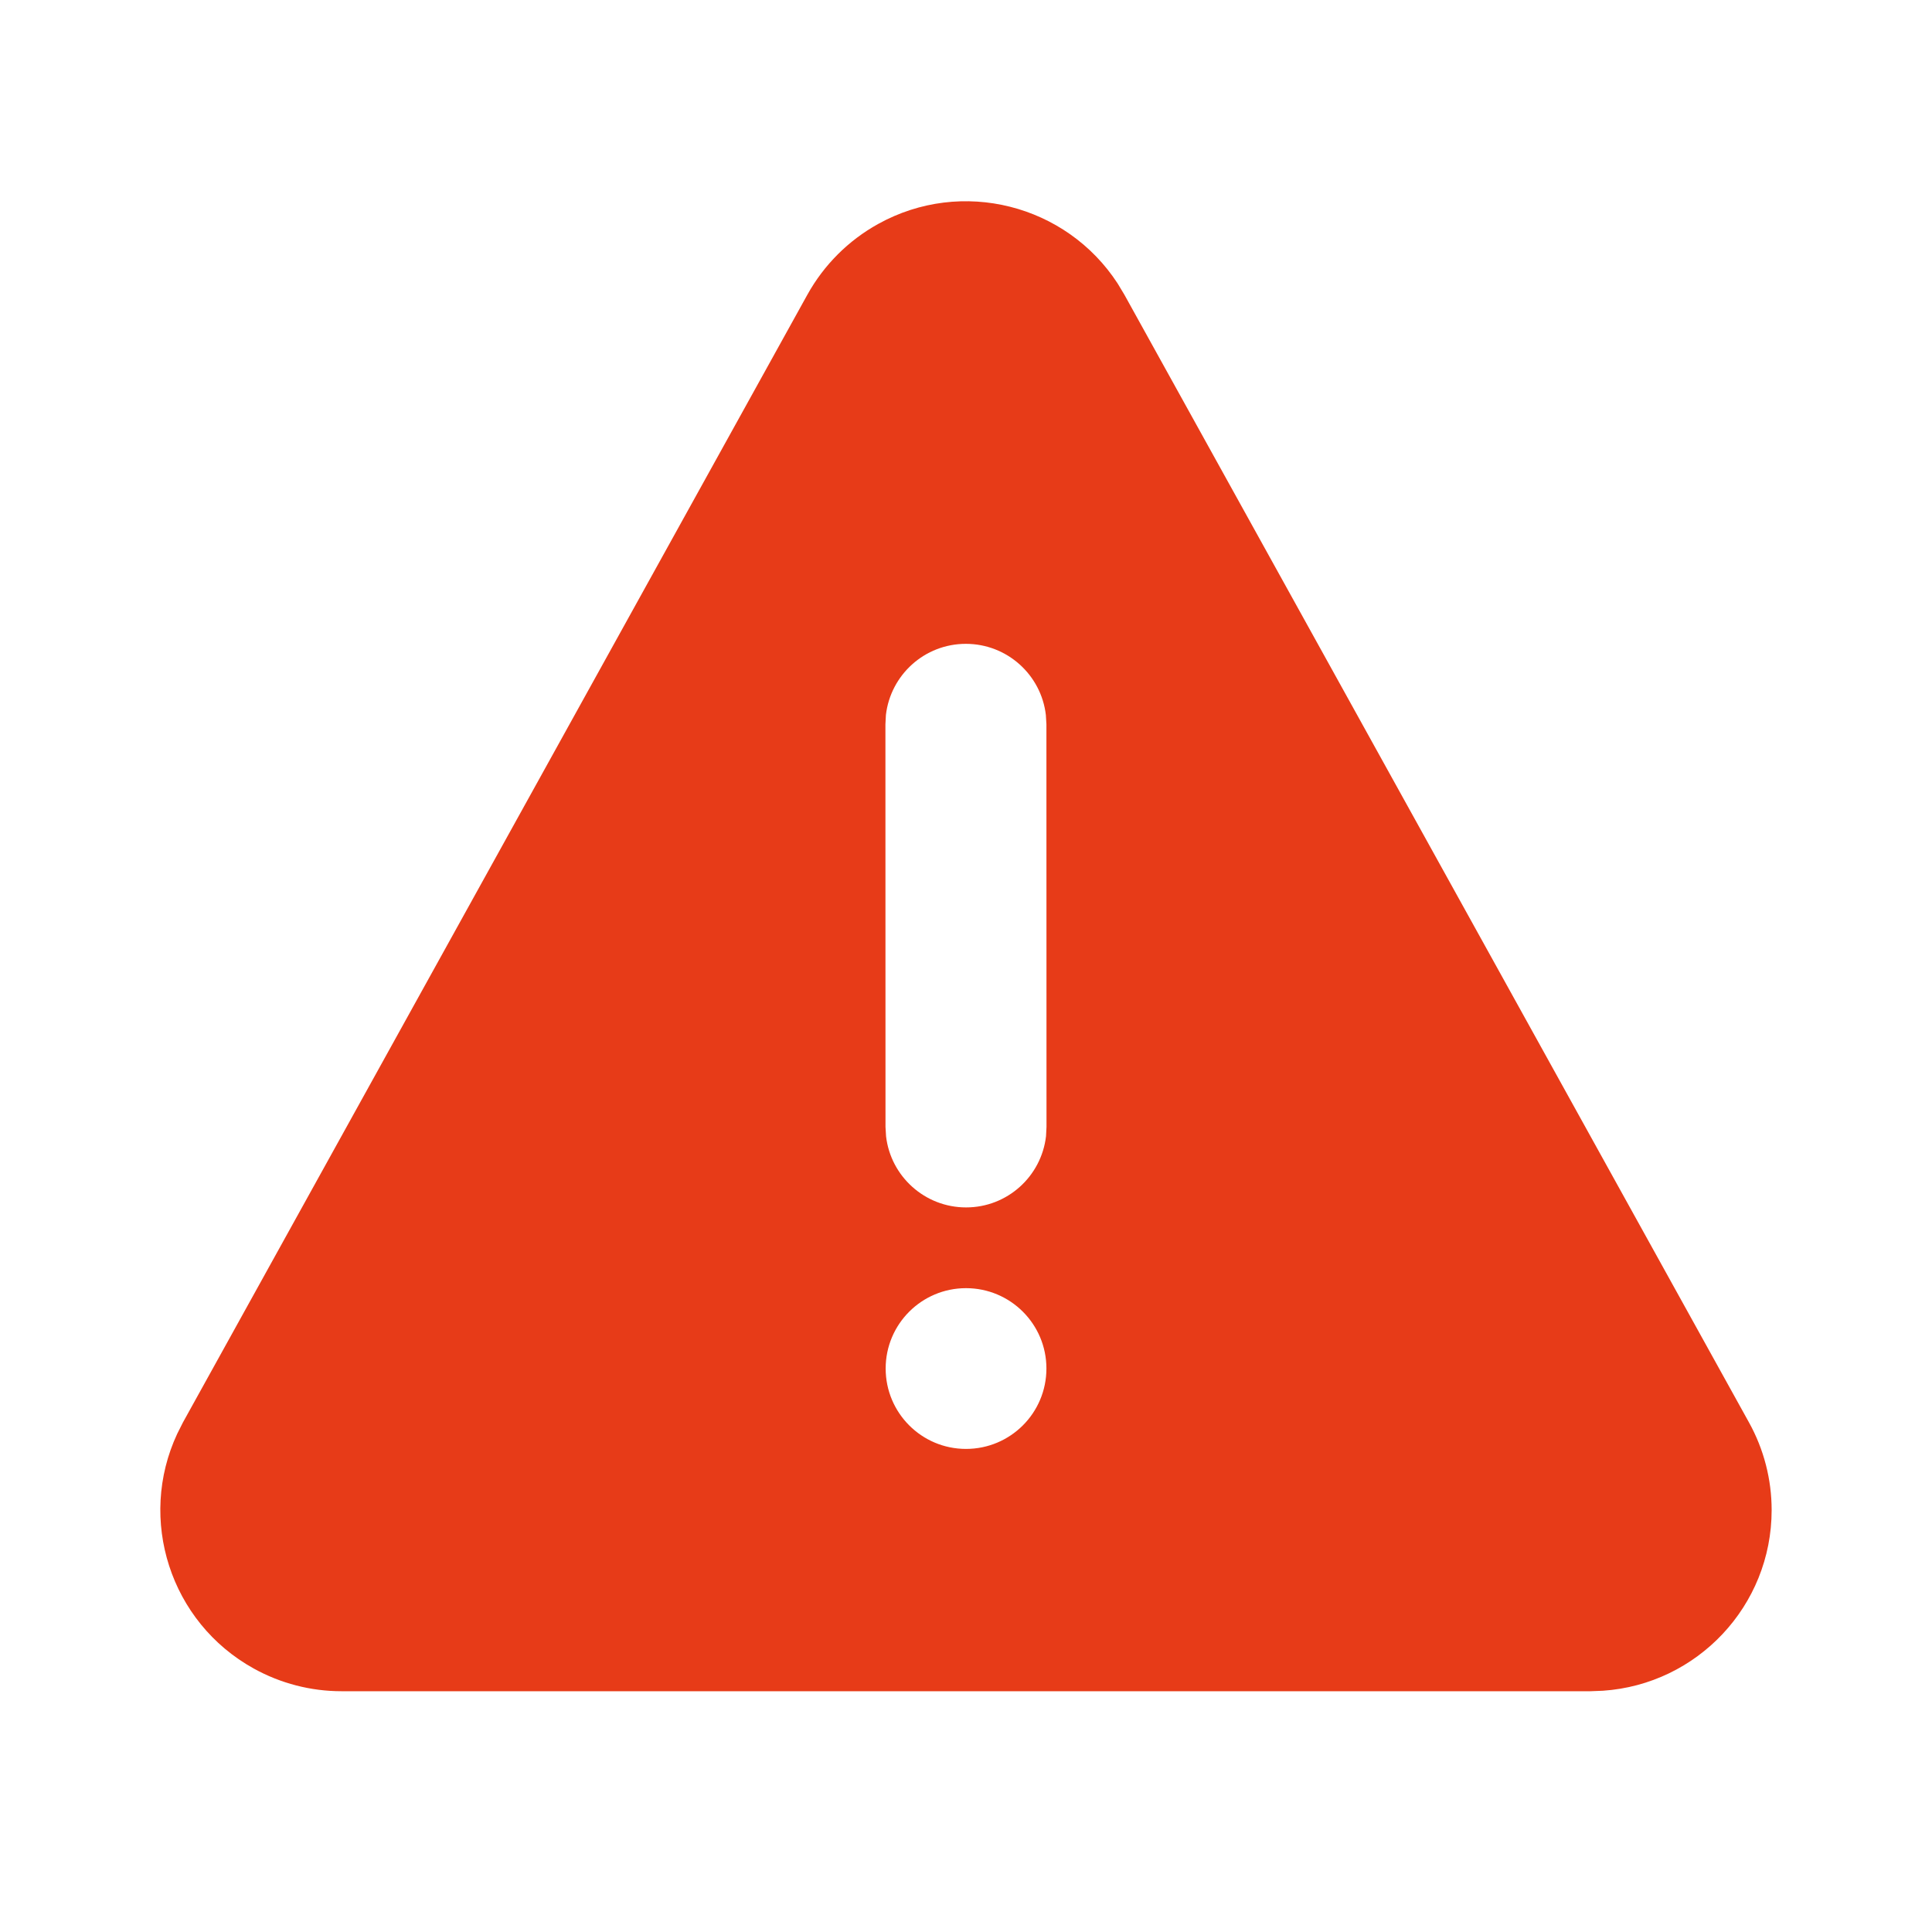
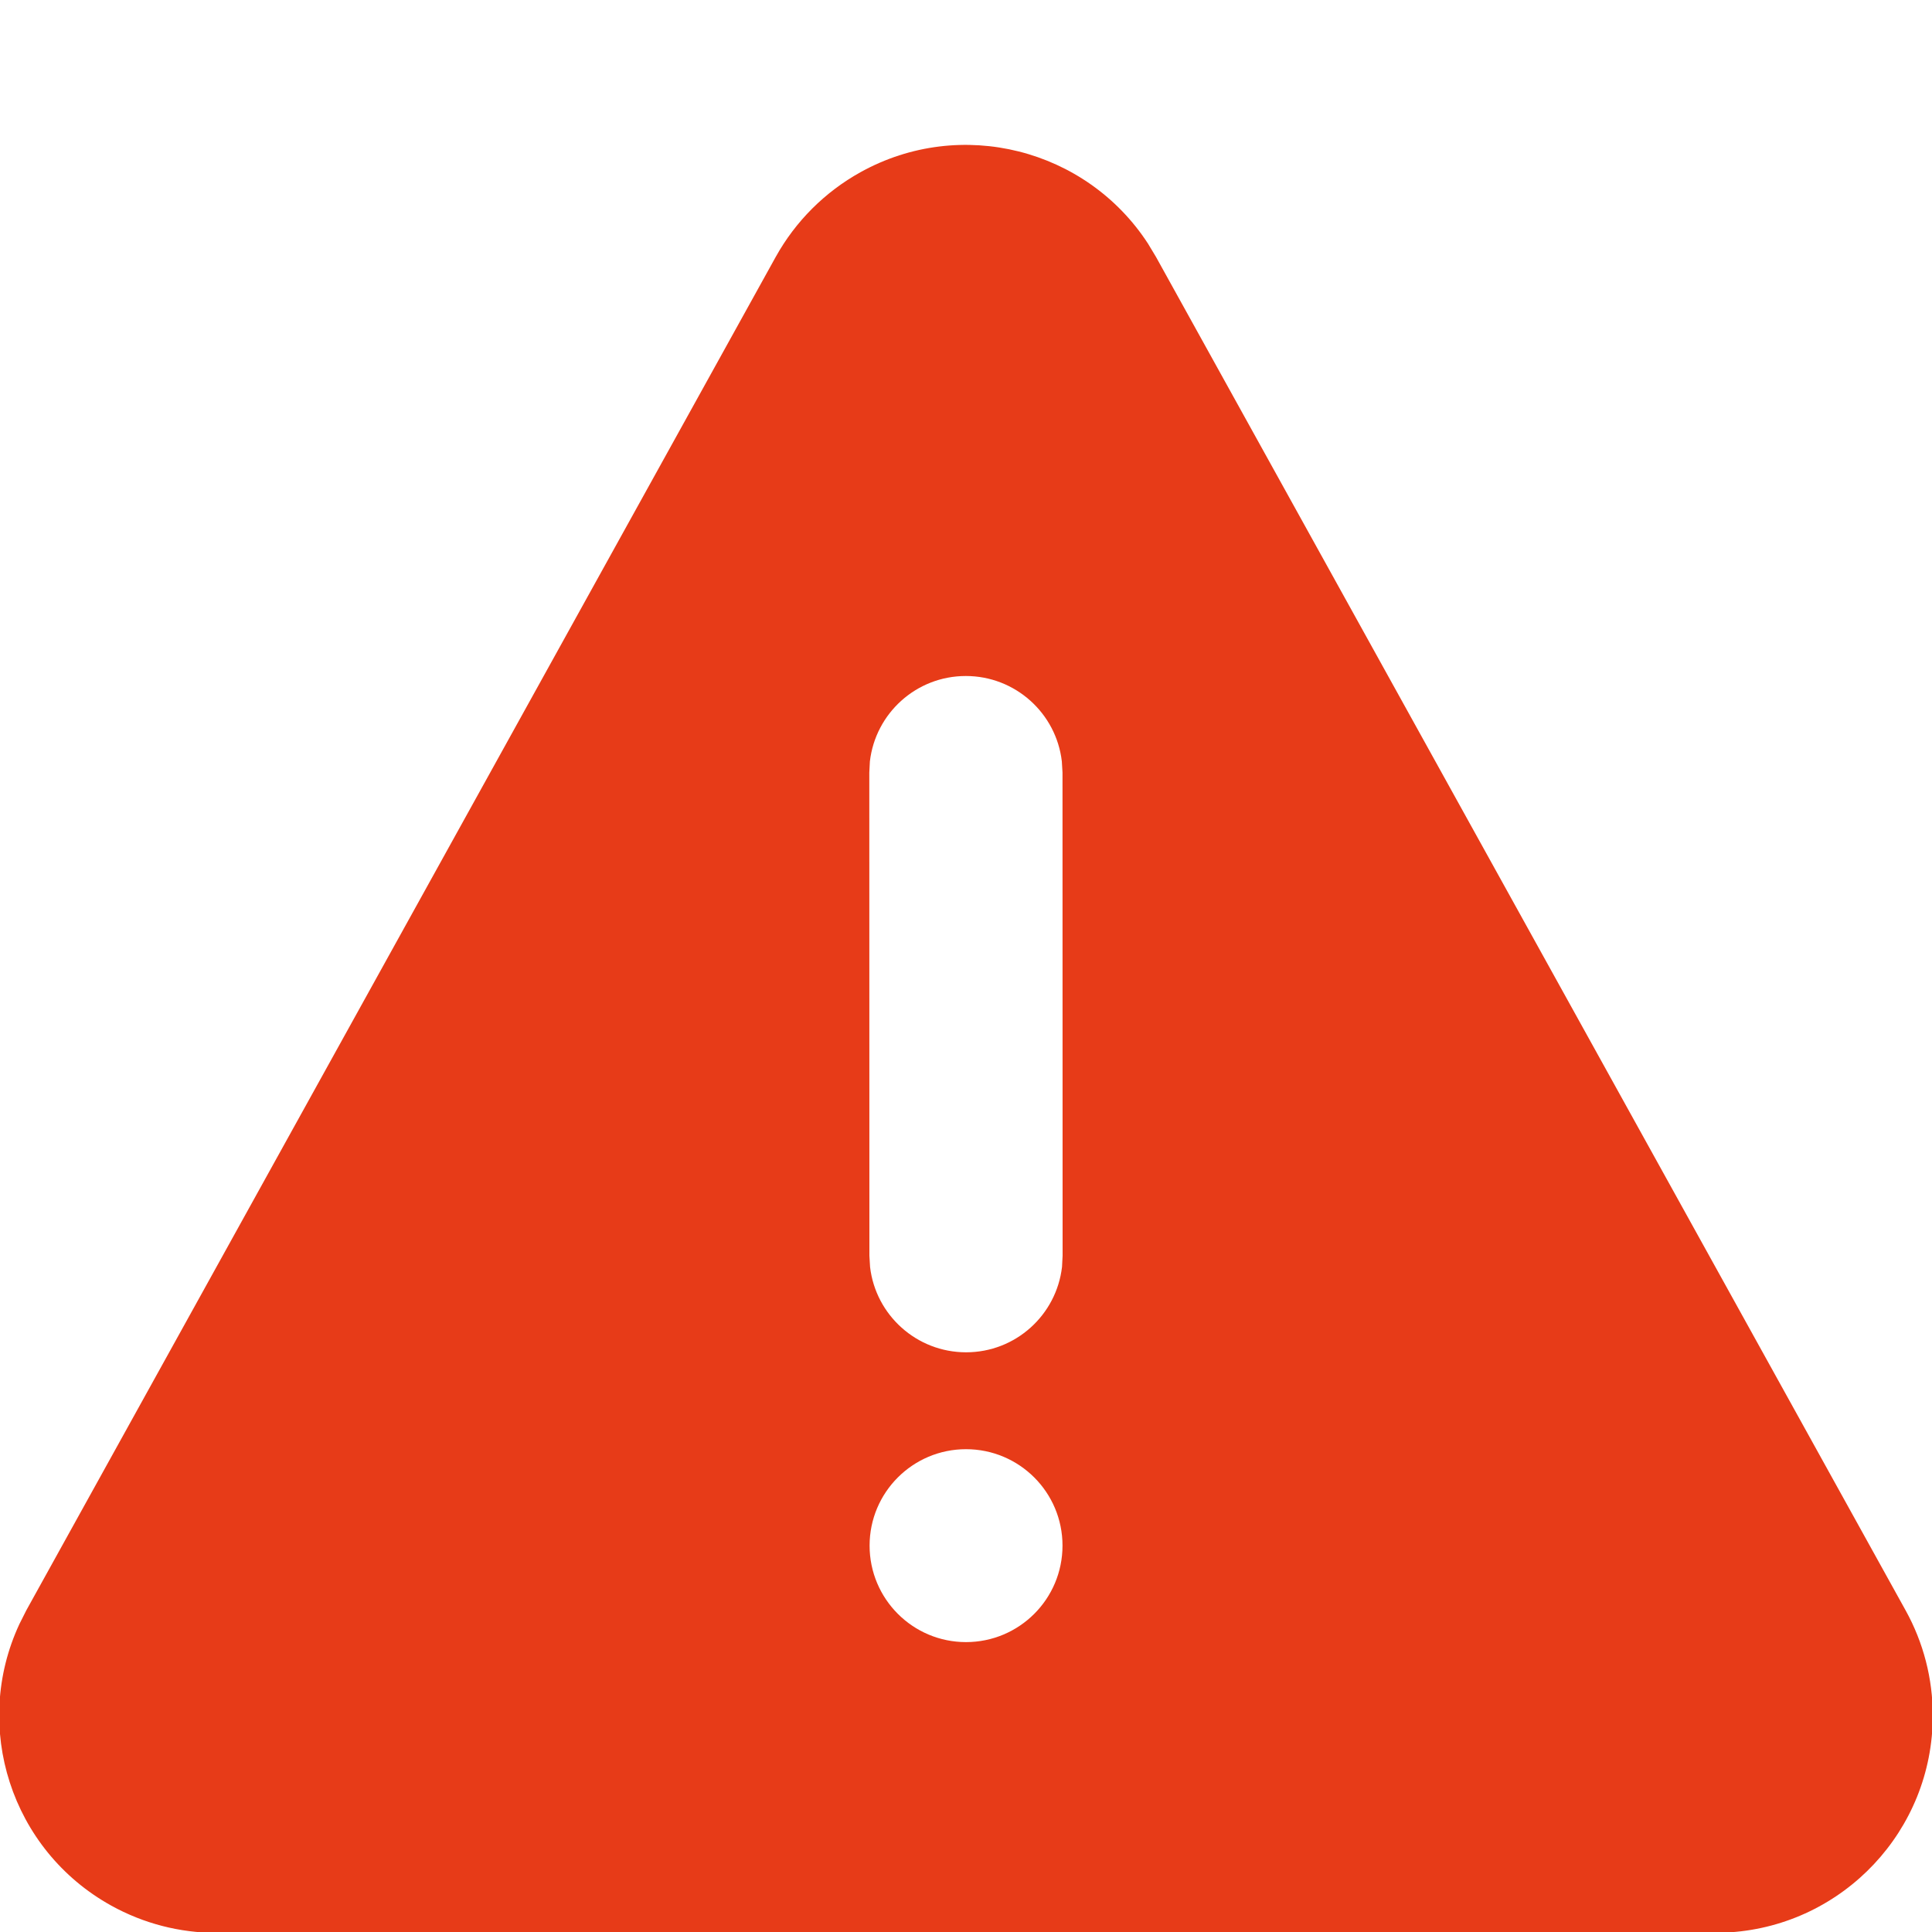
- <svg xmlns="http://www.w3.org/2000/svg" width="24" height="24" x="275" y="10" viewBox="0 0 24 24" fill="none">
+ <svg xmlns="http://www.w3.org/2000/svg" width="24" height="24" x="275" y="10" viewBox="2 2 20 18" fill="none">
  <path d="M10.909 2.782C11.948 2.206 13.246 2.541 13.884 3.522L13.967 3.66L21.726 17.669C21.911 18.002 22.008 18.377 22.008 18.759C22.008 19.95 21.082 20.924 19.912 21.003L19.758 21.009H4.242C3.861 21.009 3.486 20.912 3.152 20.727C2.112 20.151 1.707 18.873 2.201 17.812L2.273 17.669L10.03 3.66C10.235 3.291 10.539 2.987 10.909 2.782ZM12 16.002C11.449 16.002 11.002 16.449 11.002 17C11.002 17.552 11.449 17.999 12 17.999C12.552 17.999 12.999 17.552 12.999 17C12.999 16.449 12.552 16.002 12 16.002ZM11.998 7.998C11.485 7.998 11.063 8.384 11.005 8.882L10.999 8.998L11 13.999L11.007 14.116C11.065 14.613 11.488 14.999 12.001 14.999C12.514 14.999 12.936 14.613 12.994 14.115L13 13.999L12.999 8.998L12.992 8.881C12.934 8.384 12.511 7.998 11.998 7.998Z" fill="#E73B18" />
</svg>
